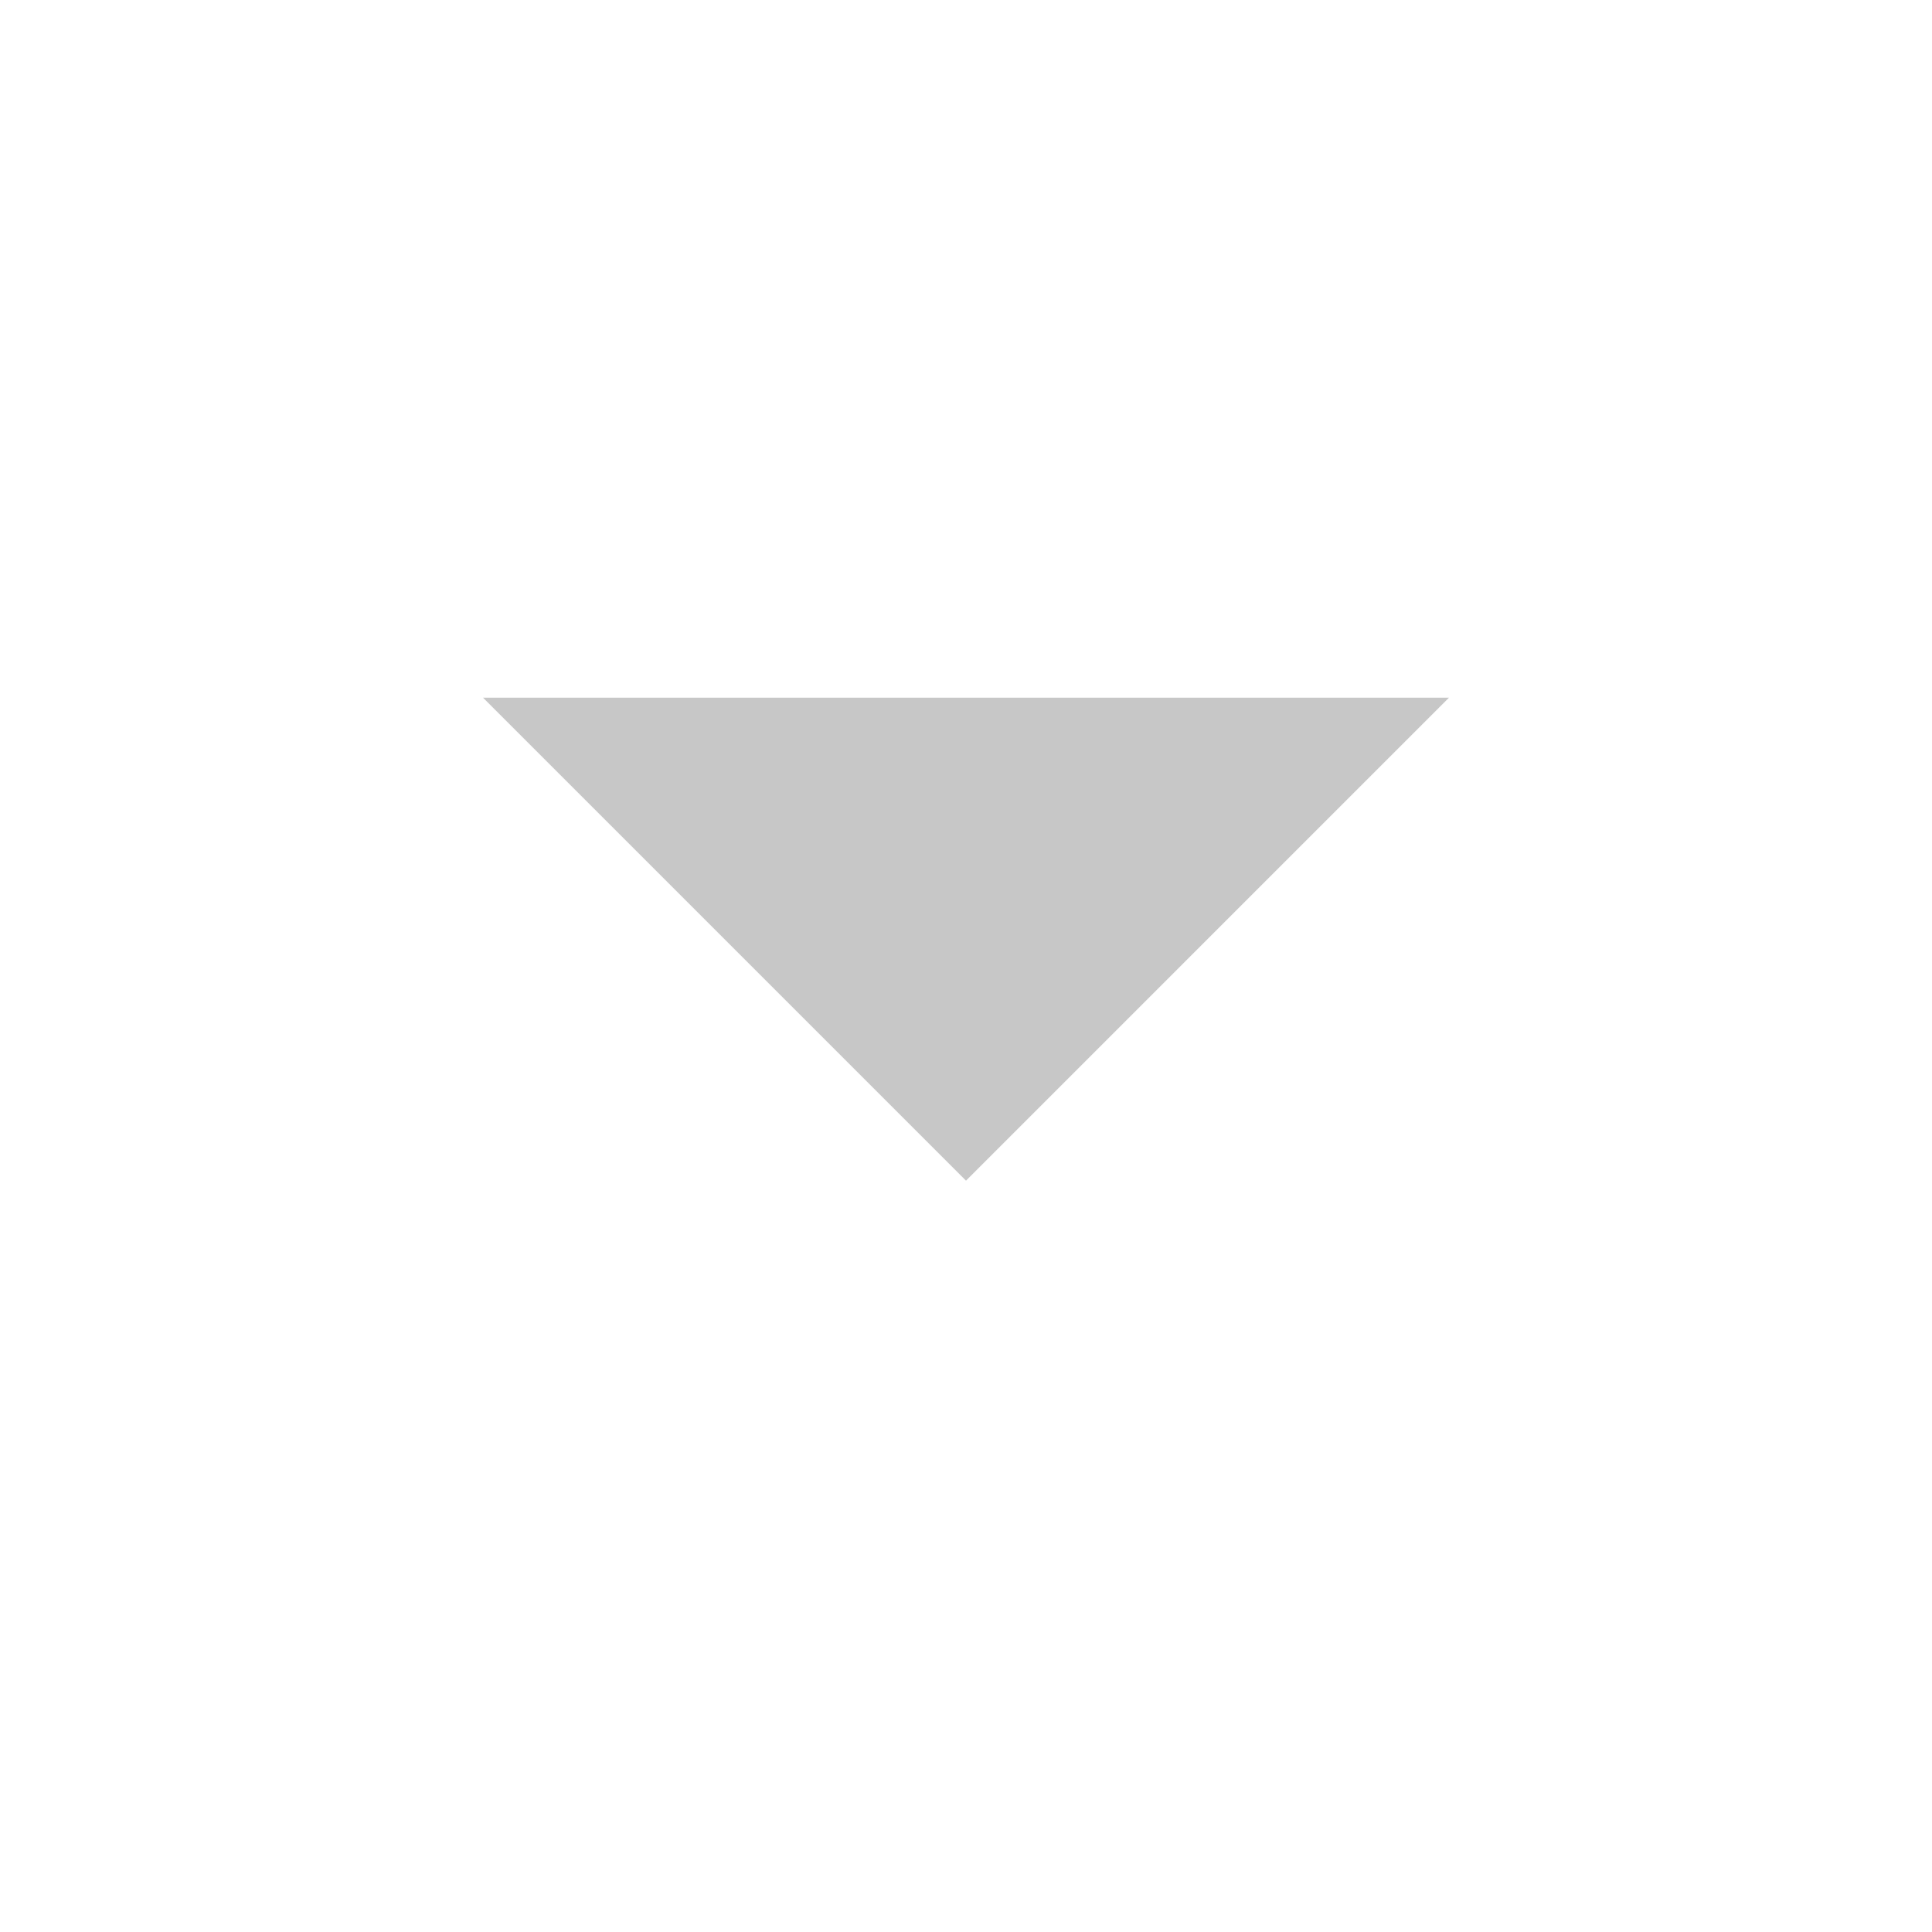
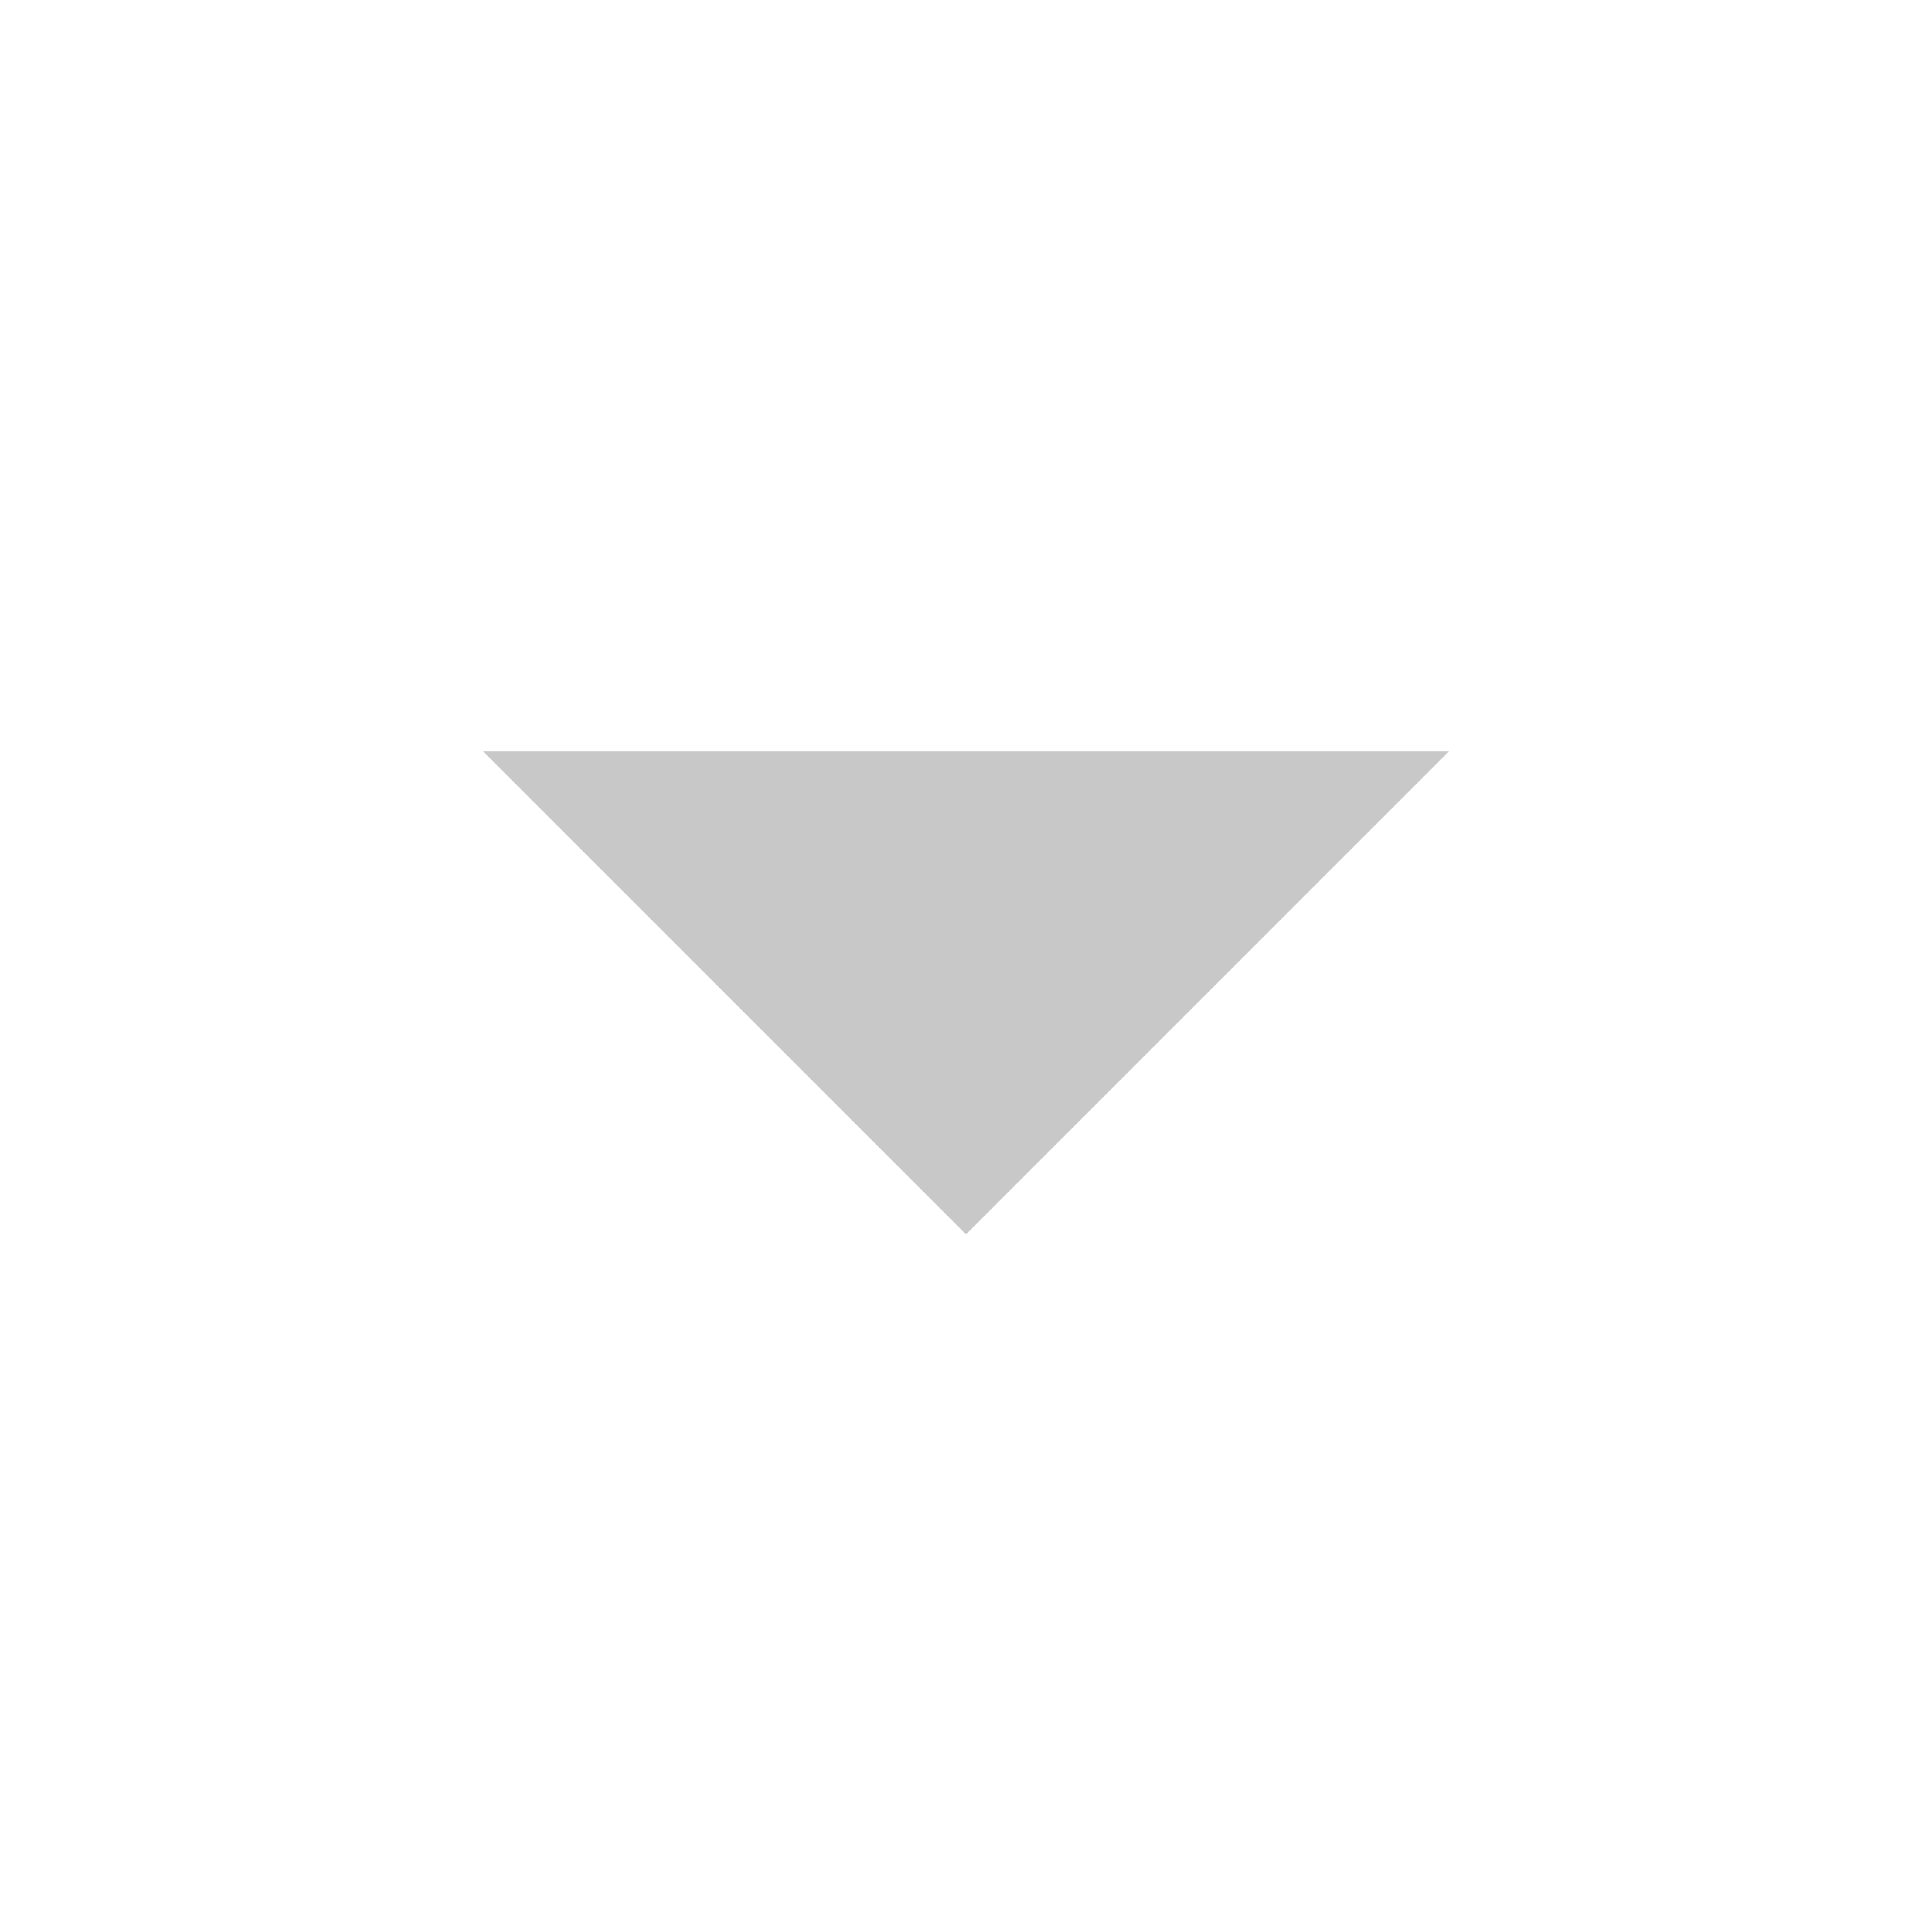
- <svg xmlns="http://www.w3.org/2000/svg" width="144pt" height="144pt" viewBox="0 0 144 144" fill-rule="evenodd">
-   <g>
-     <path style="stroke:none; fill:rgba(0,0,0,0)" d="M 0 0L 0 144L 144 144L 144 0L 0 0z" />
-     <path style="stroke:none; fill:#c7c7c7" d="M 36 52L 72 88L 72 88L 108 52L 36 52z" />
-   </g>
+ <svg xmlns="http://www.w3.org/2000/svg" width="180" height="180" version="1.1">
+   <path opacity="0" d="M 0 0 L 180 0 L 180 180 L 0 180 L 0 0 Z M 45 70 L 90 115 L 135 70 L 45 70 Z " />
+   <path fill="rgb(200,200,200)" opacity="1" d="M 45 70 L 135 70 L 90 115 L 45 70 Z " />
</svg>
